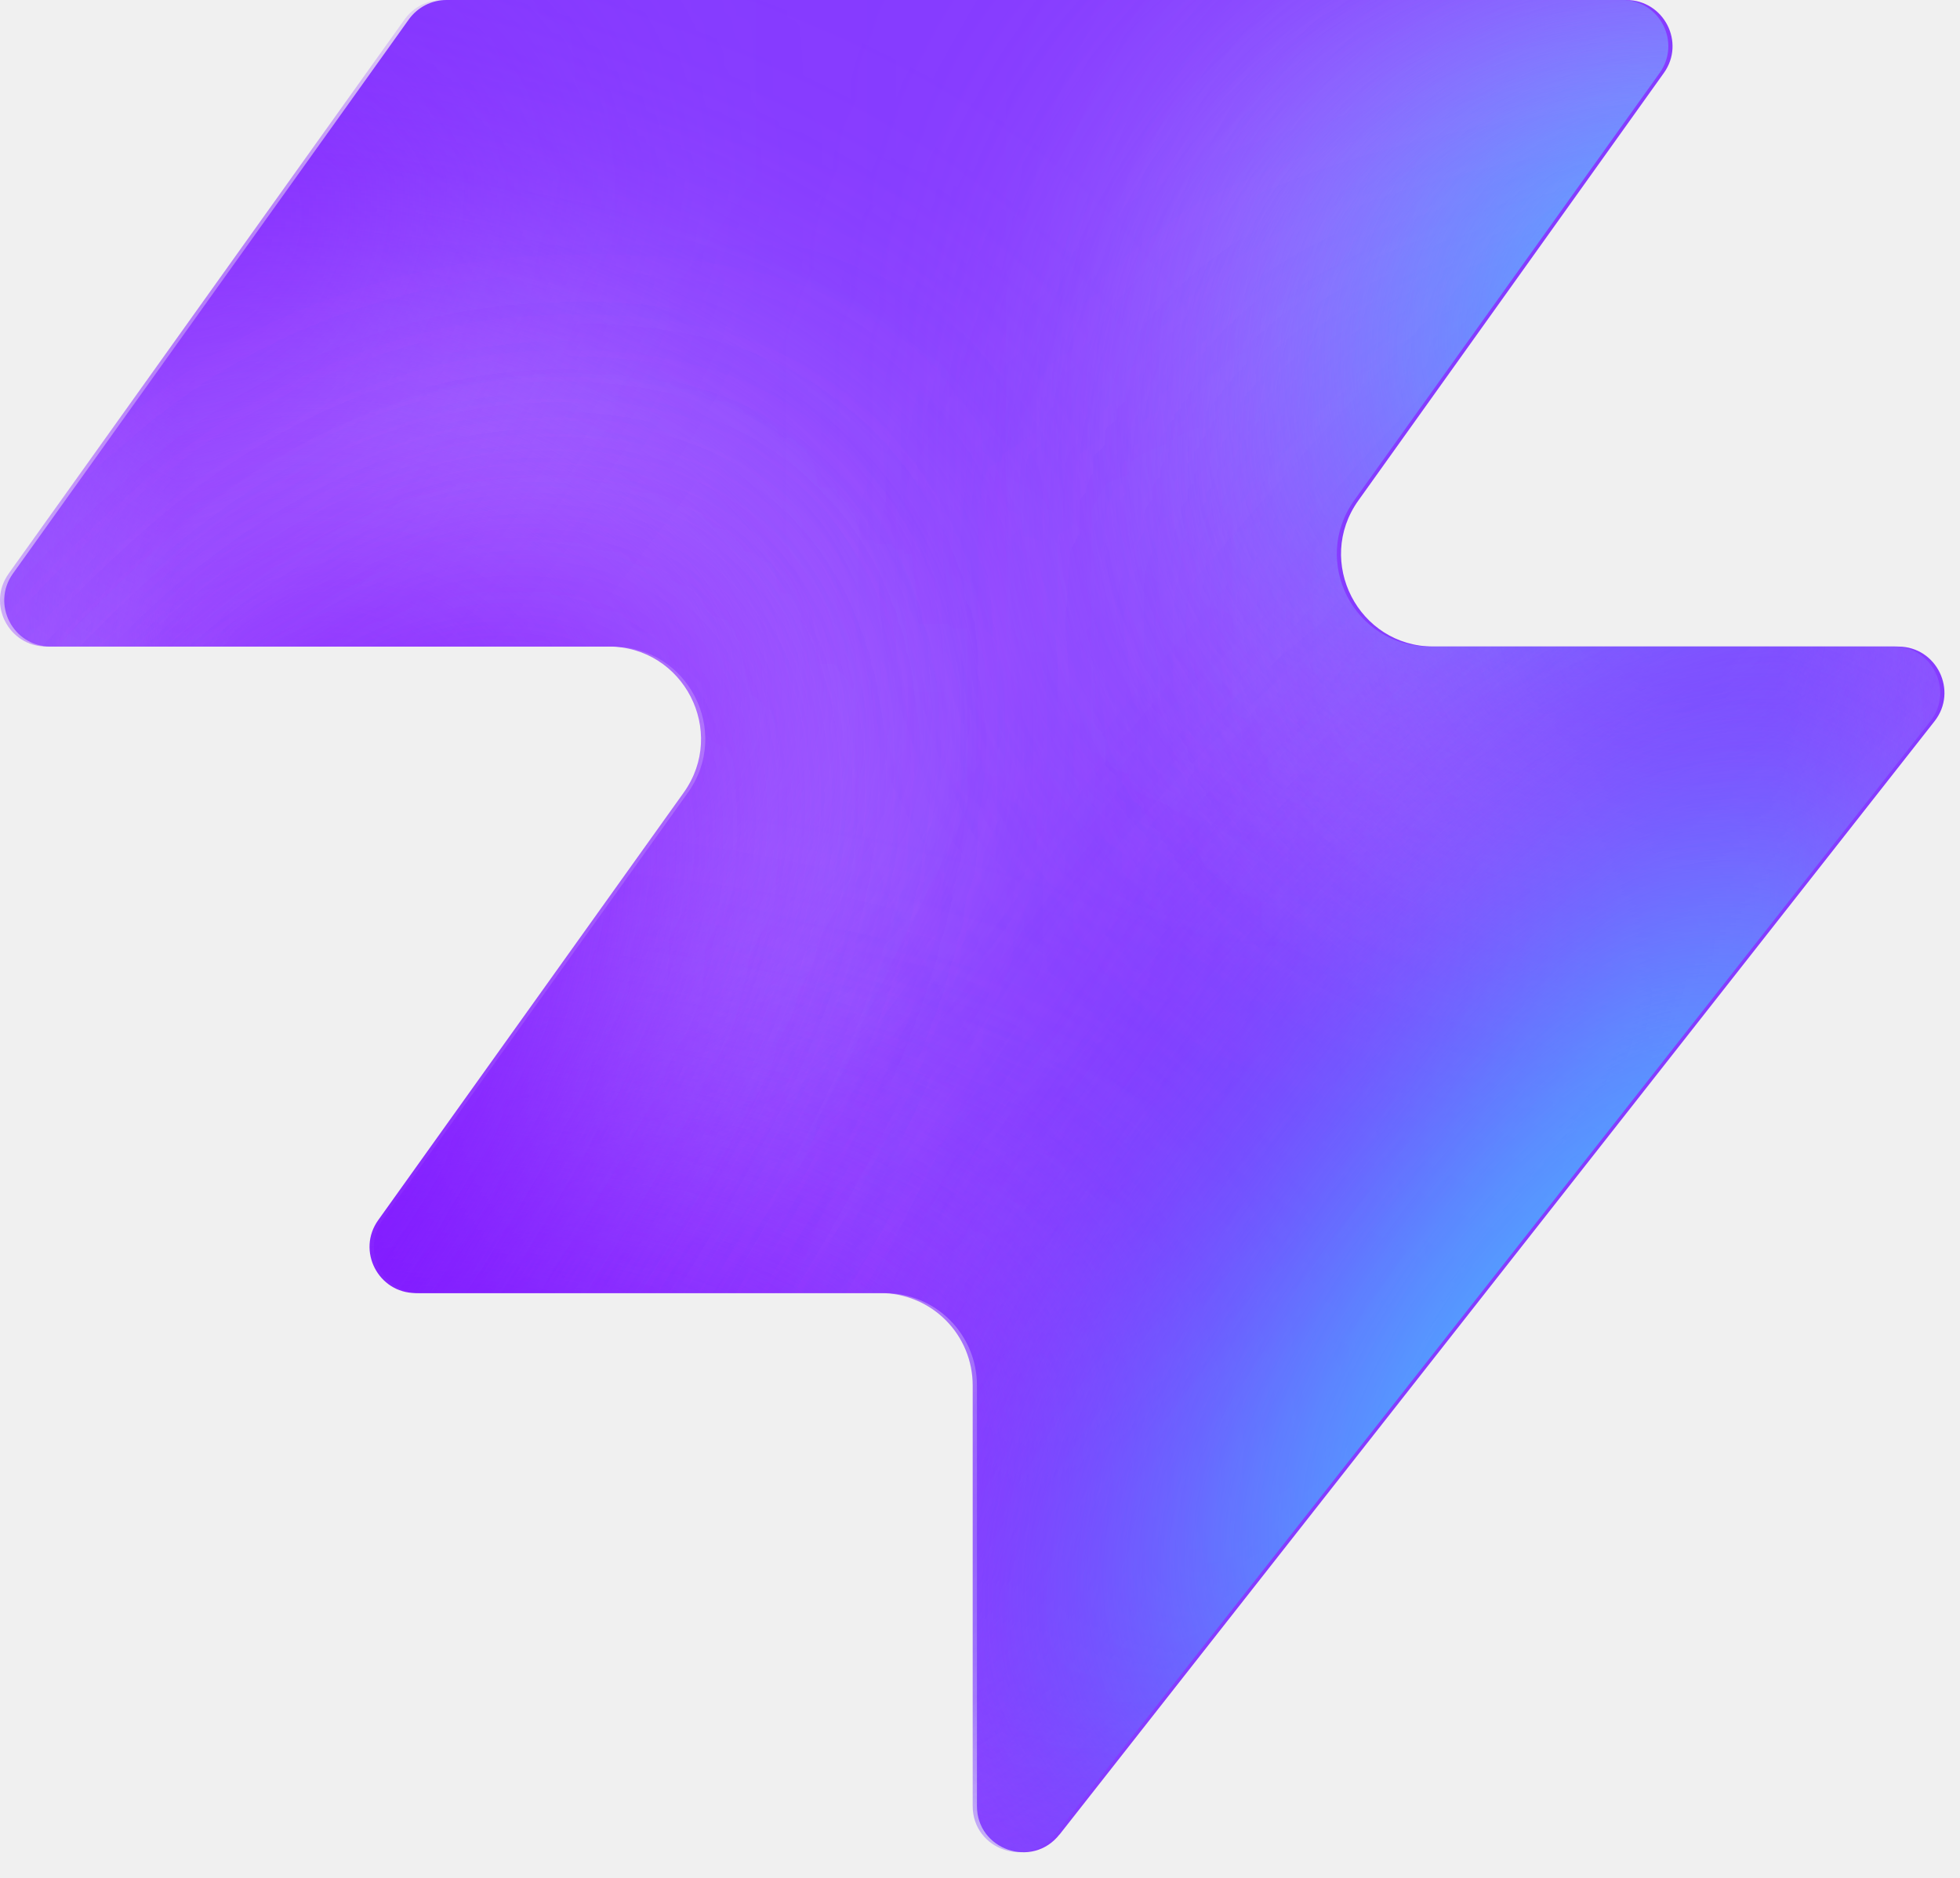
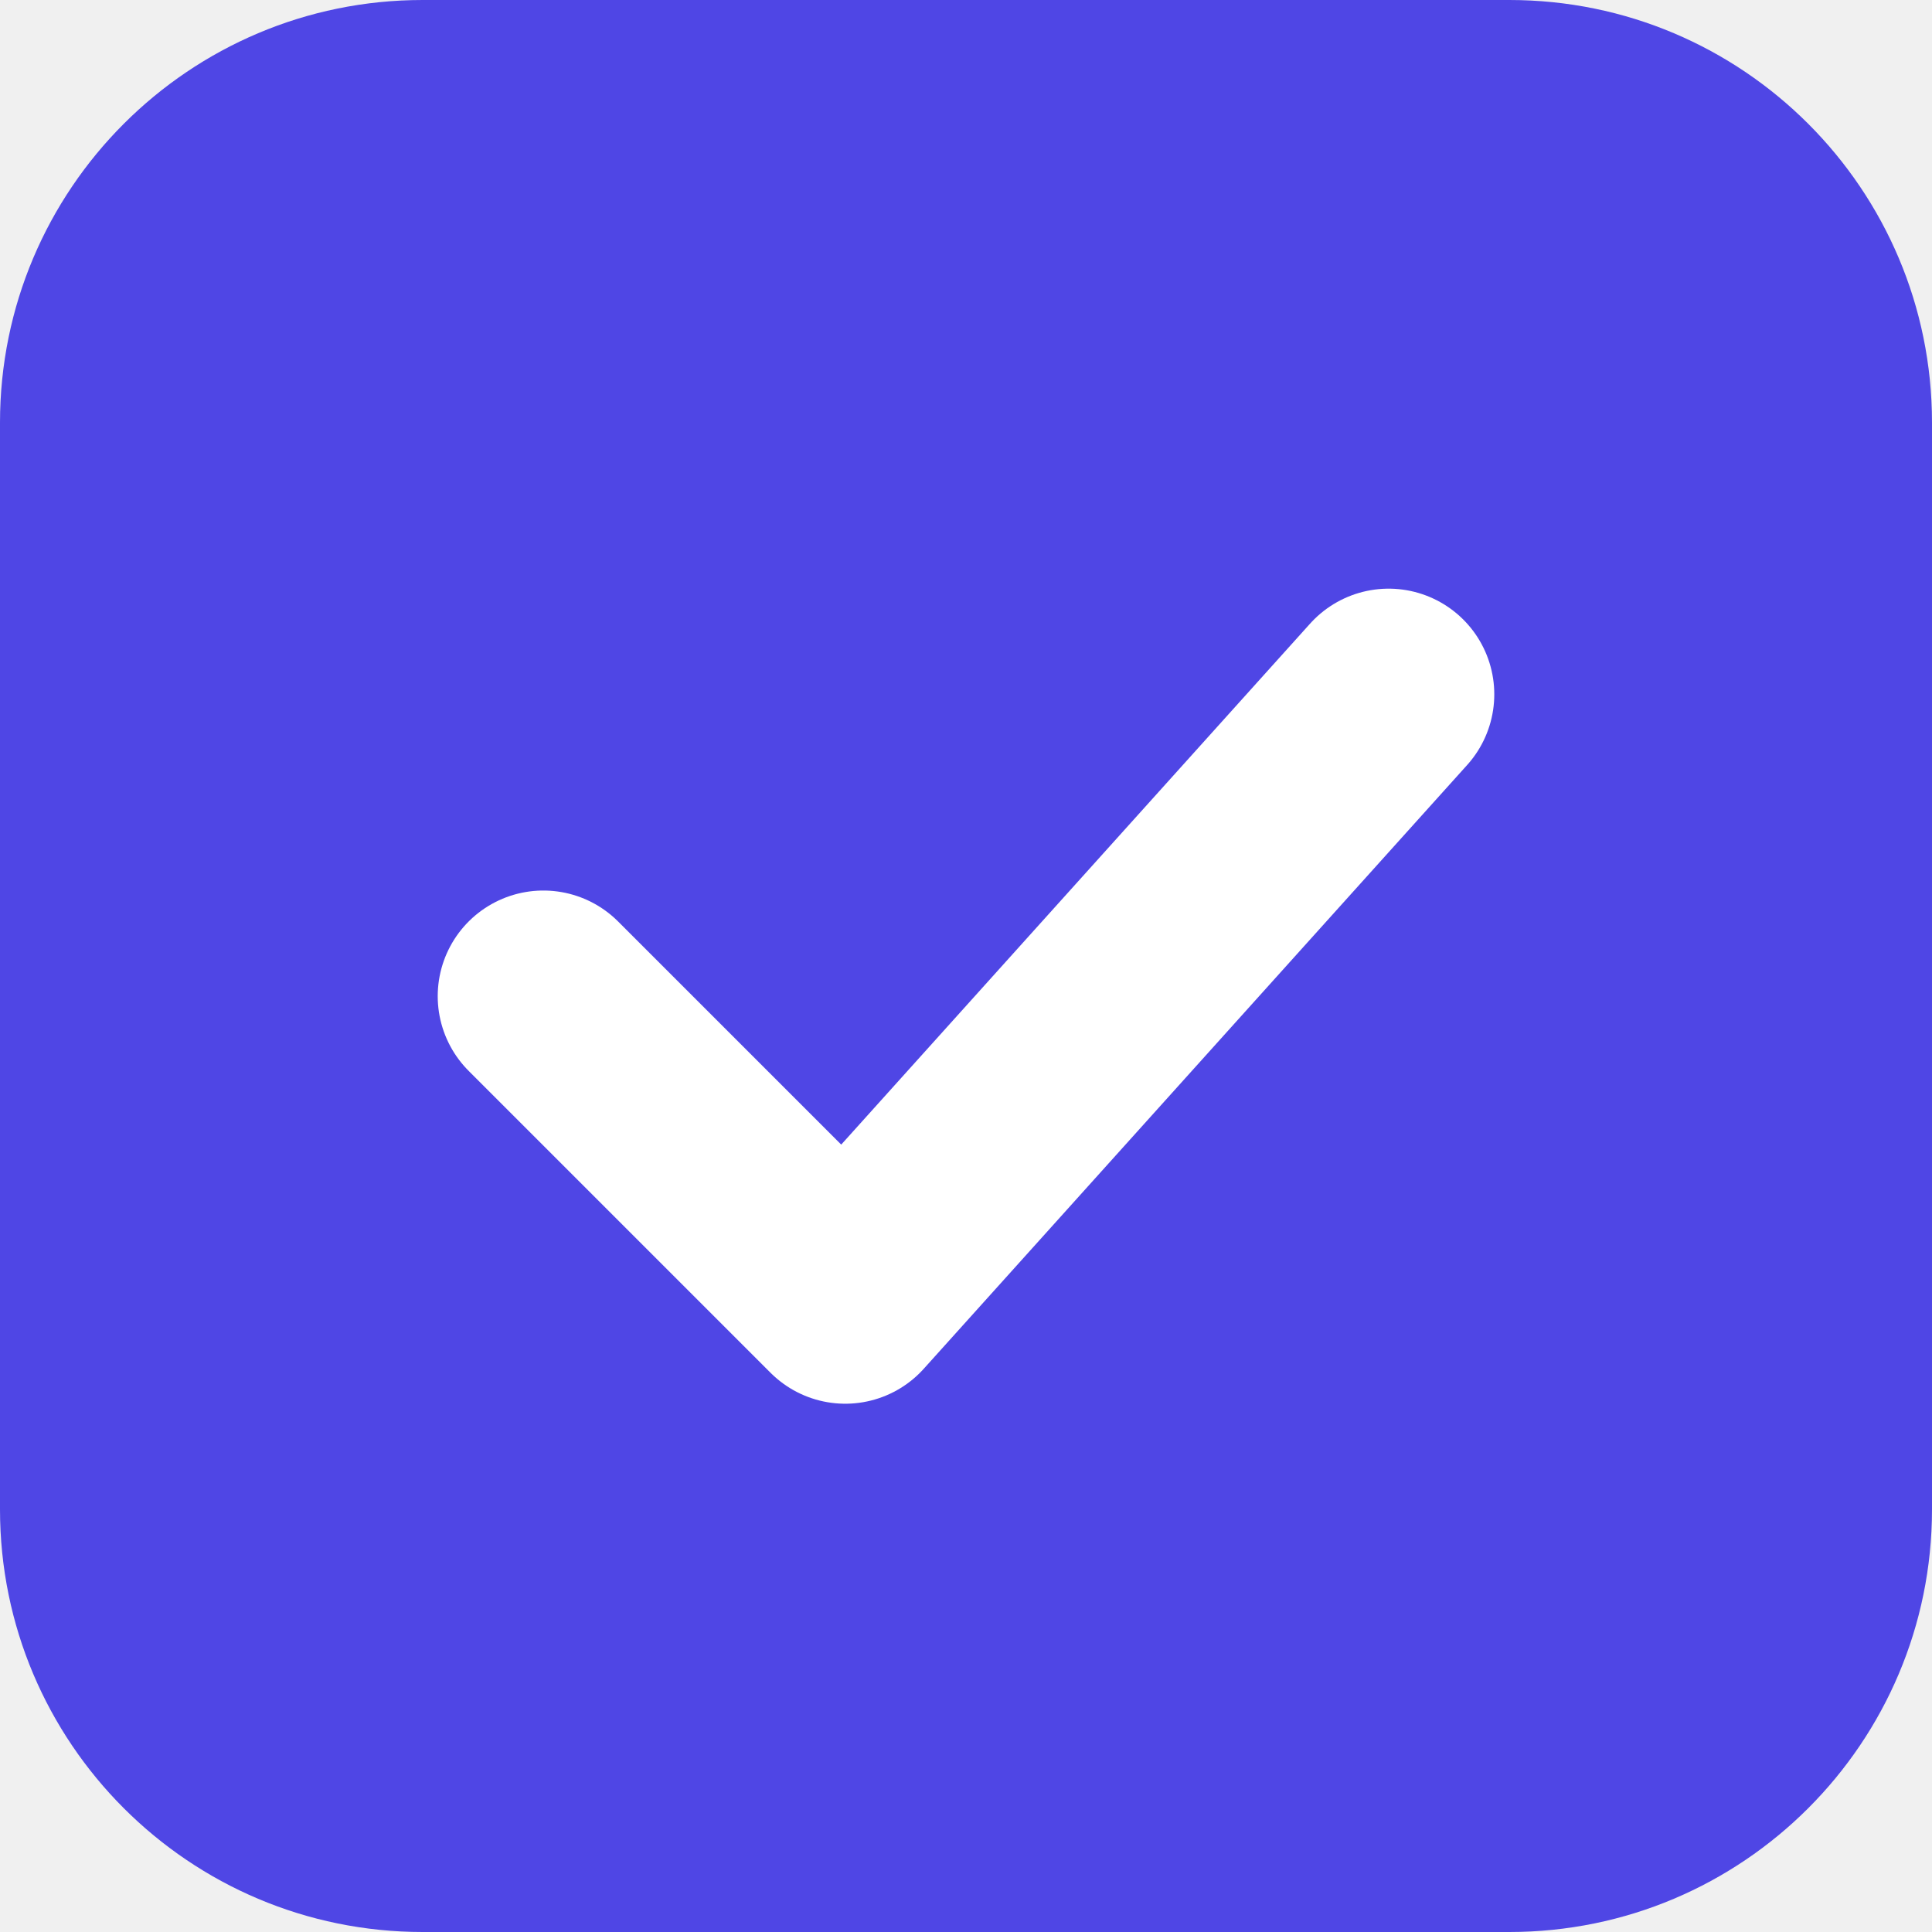
- <svg xmlns="http://www.w3.org/2000/svg" width="48" height="46" fill="none" viewBox="0 0 48 46">
-   <path fill="#863bff" d="M25.946 44.938c-.664.845-2.021.375-2.021-.698V33.937a2.26 2.26 0 0 0-2.262-2.262H10.287c-.92 0-1.456-1.04-.92-1.788l7.48-10.471c1.07-1.497 0-3.578-1.842-3.578H1.237c-.92 0-1.456-1.04-.92-1.788L10.013.474c.214-.297.556-.474.92-.474h28.894c.92 0 1.456 1.04.92 1.788l-7.48 10.471c-1.07 1.498 0 3.579 1.842 3.579h11.377c.943 0 1.473 1.088.89 1.83L25.947 44.94z" style="fill:#863bff;fill:color(display-p3 .525 .23 1);fill-opacity:1" />
-   <mask id="a" width="48" height="46" x="0" y="0" maskUnits="userSpaceOnUse" style="mask-type:alpha">
-     <path fill="#000" d="M25.842 44.938c-.664.844-2.021.375-2.021-.698V33.937a2.26 2.26 0 0 0-2.262-2.262H10.183c-.92 0-1.456-1.04-.92-1.788l7.48-10.471c1.07-1.498 0-3.579-1.842-3.579H1.133c-.92 0-1.456-1.04-.92-1.787L9.91.473c.214-.297.556-.474.92-.474h28.894c.92 0 1.456 1.04.92 1.788l-7.48 10.471c-1.07 1.498 0 3.578 1.842 3.578h11.377c.943 0 1.473 1.088.89 1.832L25.843 44.94z" style="fill:#000;fill-opacity:1" />
-   </mask>
-   <g mask="url(#a)">
-     <g filter="url(#b)">
-       <ellipse cx="5.508" cy="14.704" fill="#ede6ff" rx="5.508" ry="14.704" style="fill:#ede6ff;fill:color(display-p3 .927 .903 1);fill-opacity:1" transform="matrix(.00324 1 1 -.00324 -4.47 31.516)" />
-     </g>
-     <g filter="url(#c)">
-       <ellipse cx="10.399" cy="29.851" fill="#ede6ff" rx="10.399" ry="29.851" style="fill:#ede6ff;fill:color(display-p3 .927 .903 1);fill-opacity:1" transform="matrix(.00324 1 1 -.00324 -39.328 7.883)" />
-     </g>
-     <g filter="url(#d)">
-       <ellipse cx="5.508" cy="30.487" fill="#7e14ff" rx="5.508" ry="30.487" style="fill:#7e14ff;fill:color(display-p3 .492 .077 1);fill-opacity:1" transform="rotate(89.814 -25.913 -14.639)scale(1 -1)" />
-     </g>
-     <g filter="url(#e)">
-       <ellipse cx="5.508" cy="30.599" fill="#7e14ff" rx="5.508" ry="30.599" style="fill:#7e14ff;fill:color(display-p3 .492 .077 1);fill-opacity:1" transform="rotate(89.814 -32.644 -3.334)scale(1 -1)" />
-     </g>
-     <g filter="url(#f)">
-       <ellipse cx="5.508" cy="30.599" fill="#7e14ff" rx="5.508" ry="30.599" style="fill:#7e14ff;fill:color(display-p3 .492 .077 1);fill-opacity:1" transform="matrix(.00324 1 1 -.00324 -34.34 30.47)" />
-     </g>
-     <g filter="url(#g)">
-       <ellipse cx="14.072" cy="22.078" fill="#ede6ff" rx="14.072" ry="22.078" style="fill:#ede6ff;fill:color(display-p3 .927 .903 1);fill-opacity:1" transform="rotate(93.35 24.506 48.493)scale(-1 1)" />
-     </g>
-     <g filter="url(#h)">
-       <ellipse cx="3.47" cy="21.501" fill="#7e14ff" rx="3.47" ry="21.501" style="fill:#7e14ff;fill:color(display-p3 .492 .077 1);fill-opacity:1" transform="rotate(89.009 28.708 47.59)scale(-1 1)" />
-     </g>
-     <g filter="url(#i)">
-       <ellipse cx="3.47" cy="21.501" fill="#7e14ff" rx="3.47" ry="21.501" style="fill:#7e14ff;fill:color(display-p3 .492 .077 1);fill-opacity:1" transform="rotate(89.009 28.708 47.59)scale(-1 1)" />
-     </g>
-     <g filter="url(#j)">
-       <ellipse cx=".387" cy="8.972" fill="#7e14ff" rx="4.407" ry="29.108" style="fill:#7e14ff;fill:color(display-p3 .492 .077 1);fill-opacity:1" transform="rotate(39.51 .387 8.972)" />
-     </g>
-     <g filter="url(#k)">
-       <ellipse cx="47.523" cy="-6.092" fill="#7e14ff" rx="4.407" ry="29.108" style="fill:#7e14ff;fill:color(display-p3 .492 .077 1);fill-opacity:1" transform="rotate(37.892 47.523 -6.092)" />
-     </g>
-     <g filter="url(#l)">
-       <ellipse cx="41.412" cy="6.333" fill="#47bfff" rx="5.971" ry="9.665" style="fill:#47bfff;fill:color(display-p3 .28 .748 1);fill-opacity:1" transform="rotate(37.892 41.412 6.333)" />
-     </g>
-     <g filter="url(#m)">
-       <ellipse cx="-1.879" cy="38.332" fill="#7e14ff" rx="4.407" ry="29.108" style="fill:#7e14ff;fill:color(display-p3 .492 .077 1);fill-opacity:1" transform="rotate(37.892 -1.88 38.332)" />
-     </g>
-     <g filter="url(#n)">
-       <ellipse cx="-1.879" cy="38.332" fill="#7e14ff" rx="4.407" ry="29.108" style="fill:#7e14ff;fill:color(display-p3 .492 .077 1);fill-opacity:1" transform="rotate(37.892 -1.88 38.332)" />
-     </g>
-     <g filter="url(#o)">
-       <ellipse cx="35.651" cy="29.907" fill="#7e14ff" rx="4.407" ry="29.108" style="fill:#7e14ff;fill:color(display-p3 .492 .077 1);fill-opacity:1" transform="rotate(37.892 35.651 29.907)" />
-     </g>
-     <g filter="url(#p)">
-       <ellipse cx="38.418" cy="32.4" fill="#47bfff" rx="5.971" ry="15.297" style="fill:#47bfff;fill:color(display-p3 .28 .748 1);fill-opacity:1" transform="rotate(37.892 38.418 32.4)" />
-     </g>
-   </g>
-   <defs>
-     <filter id="b" width="60.045" height="41.654" x="-19.77" y="16.149" color-interpolation-filters="sRGB" filterUnits="userSpaceOnUse">
-       <feFlood flood-opacity="0" result="BackgroundImageFix" />
-       <feBlend in="SourceGraphic" in2="BackgroundImageFix" result="shape" />
-       <feGaussianBlur result="effect1_foregroundBlur_2002_17158" stdDeviation="7.659" />
-     </filter>
-     <filter id="c" width="90.34" height="51.437" x="-54.613" y="-7.533" color-interpolation-filters="sRGB" filterUnits="userSpaceOnUse">
-       <feFlood flood-opacity="0" result="BackgroundImageFix" />
-       <feBlend in="SourceGraphic" in2="BackgroundImageFix" result="shape" />
-       <feGaussianBlur result="effect1_foregroundBlur_2002_17158" stdDeviation="7.659" />
-     </filter>
-     <filter id="d" width="79.355" height="29.4" x="-49.64" y="2.03" color-interpolation-filters="sRGB" filterUnits="userSpaceOnUse">
-       <feFlood flood-opacity="0" result="BackgroundImageFix" />
-       <feBlend in="SourceGraphic" in2="BackgroundImageFix" result="shape" />
-       <feGaussianBlur result="effect1_foregroundBlur_2002_17158" stdDeviation="4.596" />
-     </filter>
-     <filter id="e" width="79.579" height="29.4" x="-45.045" y="20.029" color-interpolation-filters="sRGB" filterUnits="userSpaceOnUse">
-       <feFlood flood-opacity="0" result="BackgroundImageFix" />
-       <feBlend in="SourceGraphic" in2="BackgroundImageFix" result="shape" />
-       <feGaussianBlur result="effect1_foregroundBlur_2002_17158" stdDeviation="4.596" />
-     </filter>
-     <filter id="f" width="79.579" height="29.4" x="-43.513" y="21.178" color-interpolation-filters="sRGB" filterUnits="userSpaceOnUse">
-       <feFlood flood-opacity="0" result="BackgroundImageFix" />
-       <feBlend in="SourceGraphic" in2="BackgroundImageFix" result="shape" />
-       <feGaussianBlur result="effect1_foregroundBlur_2002_17158" stdDeviation="4.596" />
-     </filter>
-     <filter id="g" width="74.749" height="58.852" x="15.756" y="-17.901" color-interpolation-filters="sRGB" filterUnits="userSpaceOnUse">
-       <feFlood flood-opacity="0" result="BackgroundImageFix" />
-       <feBlend in="SourceGraphic" in2="BackgroundImageFix" result="shape" />
-       <feGaussianBlur result="effect1_foregroundBlur_2002_17158" stdDeviation="7.659" />
-     </filter>
-     <filter id="h" width="61.377" height="25.362" x="23.548" y="2.284" color-interpolation-filters="sRGB" filterUnits="userSpaceOnUse">
-       <feFlood flood-opacity="0" result="BackgroundImageFix" />
-       <feBlend in="SourceGraphic" in2="BackgroundImageFix" result="shape" />
-       <feGaussianBlur result="effect1_foregroundBlur_2002_17158" stdDeviation="4.596" />
-     </filter>
-     <filter id="i" width="61.377" height="25.362" x="23.548" y="2.284" color-interpolation-filters="sRGB" filterUnits="userSpaceOnUse">
-       <feFlood flood-opacity="0" result="BackgroundImageFix" />
-       <feBlend in="SourceGraphic" in2="BackgroundImageFix" result="shape" />
-       <feGaussianBlur result="effect1_foregroundBlur_2002_17158" stdDeviation="4.596" />
-     </filter>
-     <filter id="j" width="56.045" height="63.649" x="-27.636" y="-22.853" color-interpolation-filters="sRGB" filterUnits="userSpaceOnUse">
-       <feFlood flood-opacity="0" result="BackgroundImageFix" />
-       <feBlend in="SourceGraphic" in2="BackgroundImageFix" result="shape" />
-       <feGaussianBlur result="effect1_foregroundBlur_2002_17158" stdDeviation="4.596" />
-     </filter>
-     <filter id="k" width="54.814" height="64.646" x="20.116" y="-38.415" color-interpolation-filters="sRGB" filterUnits="userSpaceOnUse">
-       <feFlood flood-opacity="0" result="BackgroundImageFix" />
-       <feBlend in="SourceGraphic" in2="BackgroundImageFix" result="shape" />
-       <feGaussianBlur result="effect1_foregroundBlur_2002_17158" stdDeviation="4.596" />
-     </filter>
-     <filter id="l" width="33.541" height="35.313" x="24.641" y="-11.323" color-interpolation-filters="sRGB" filterUnits="userSpaceOnUse">
-       <feFlood flood-opacity="0" result="BackgroundImageFix" />
-       <feBlend in="SourceGraphic" in2="BackgroundImageFix" result="shape" />
-       <feGaussianBlur result="effect1_foregroundBlur_2002_17158" stdDeviation="4.596" />
-     </filter>
-     <filter id="m" width="54.814" height="64.646" x="-29.286" y="6.009" color-interpolation-filters="sRGB" filterUnits="userSpaceOnUse">
-       <feFlood flood-opacity="0" result="BackgroundImageFix" />
-       <feBlend in="SourceGraphic" in2="BackgroundImageFix" result="shape" />
-       <feGaussianBlur result="effect1_foregroundBlur_2002_17158" stdDeviation="4.596" />
-     </filter>
-     <filter id="n" width="54.814" height="64.646" x="-29.286" y="6.009" color-interpolation-filters="sRGB" filterUnits="userSpaceOnUse">
-       <feFlood flood-opacity="0" result="BackgroundImageFix" />
-       <feBlend in="SourceGraphic" in2="BackgroundImageFix" result="shape" />
-       <feGaussianBlur result="effect1_foregroundBlur_2002_17158" stdDeviation="4.596" />
-     </filter>
-     <filter id="o" width="54.814" height="64.646" x="8.244" y="-2.416" color-interpolation-filters="sRGB" filterUnits="userSpaceOnUse">
-       <feFlood flood-opacity="0" result="BackgroundImageFix" />
-       <feBlend in="SourceGraphic" in2="BackgroundImageFix" result="shape" />
-       <feGaussianBlur result="effect1_foregroundBlur_2002_17158" stdDeviation="4.596" />
-     </filter>
-     <filter id="p" width="39.409" height="43.623" x="18.713" y="10.588" color-interpolation-filters="sRGB" filterUnits="userSpaceOnUse">
-       <feFlood flood-opacity="0" result="BackgroundImageFix" />
-       <feBlend in="SourceGraphic" in2="BackgroundImageFix" result="shape" />
-       <feGaussianBlur result="effect1_foregroundBlur_2002_17158" stdDeviation="4.596" />
-     </filter>
-   </defs>
+ <svg xmlns="http://www.w3.org/2000/svg" viewBox="0 0 64 64">
+   <rect width="64" height="64" rx="14" fill="#4f46e5" />
+   <path d="M18 33l10 10 18-20" fill="none" stroke="#fff" stroke-width="7" stroke-linecap="round" stroke-linejoin="round" />
</svg>
